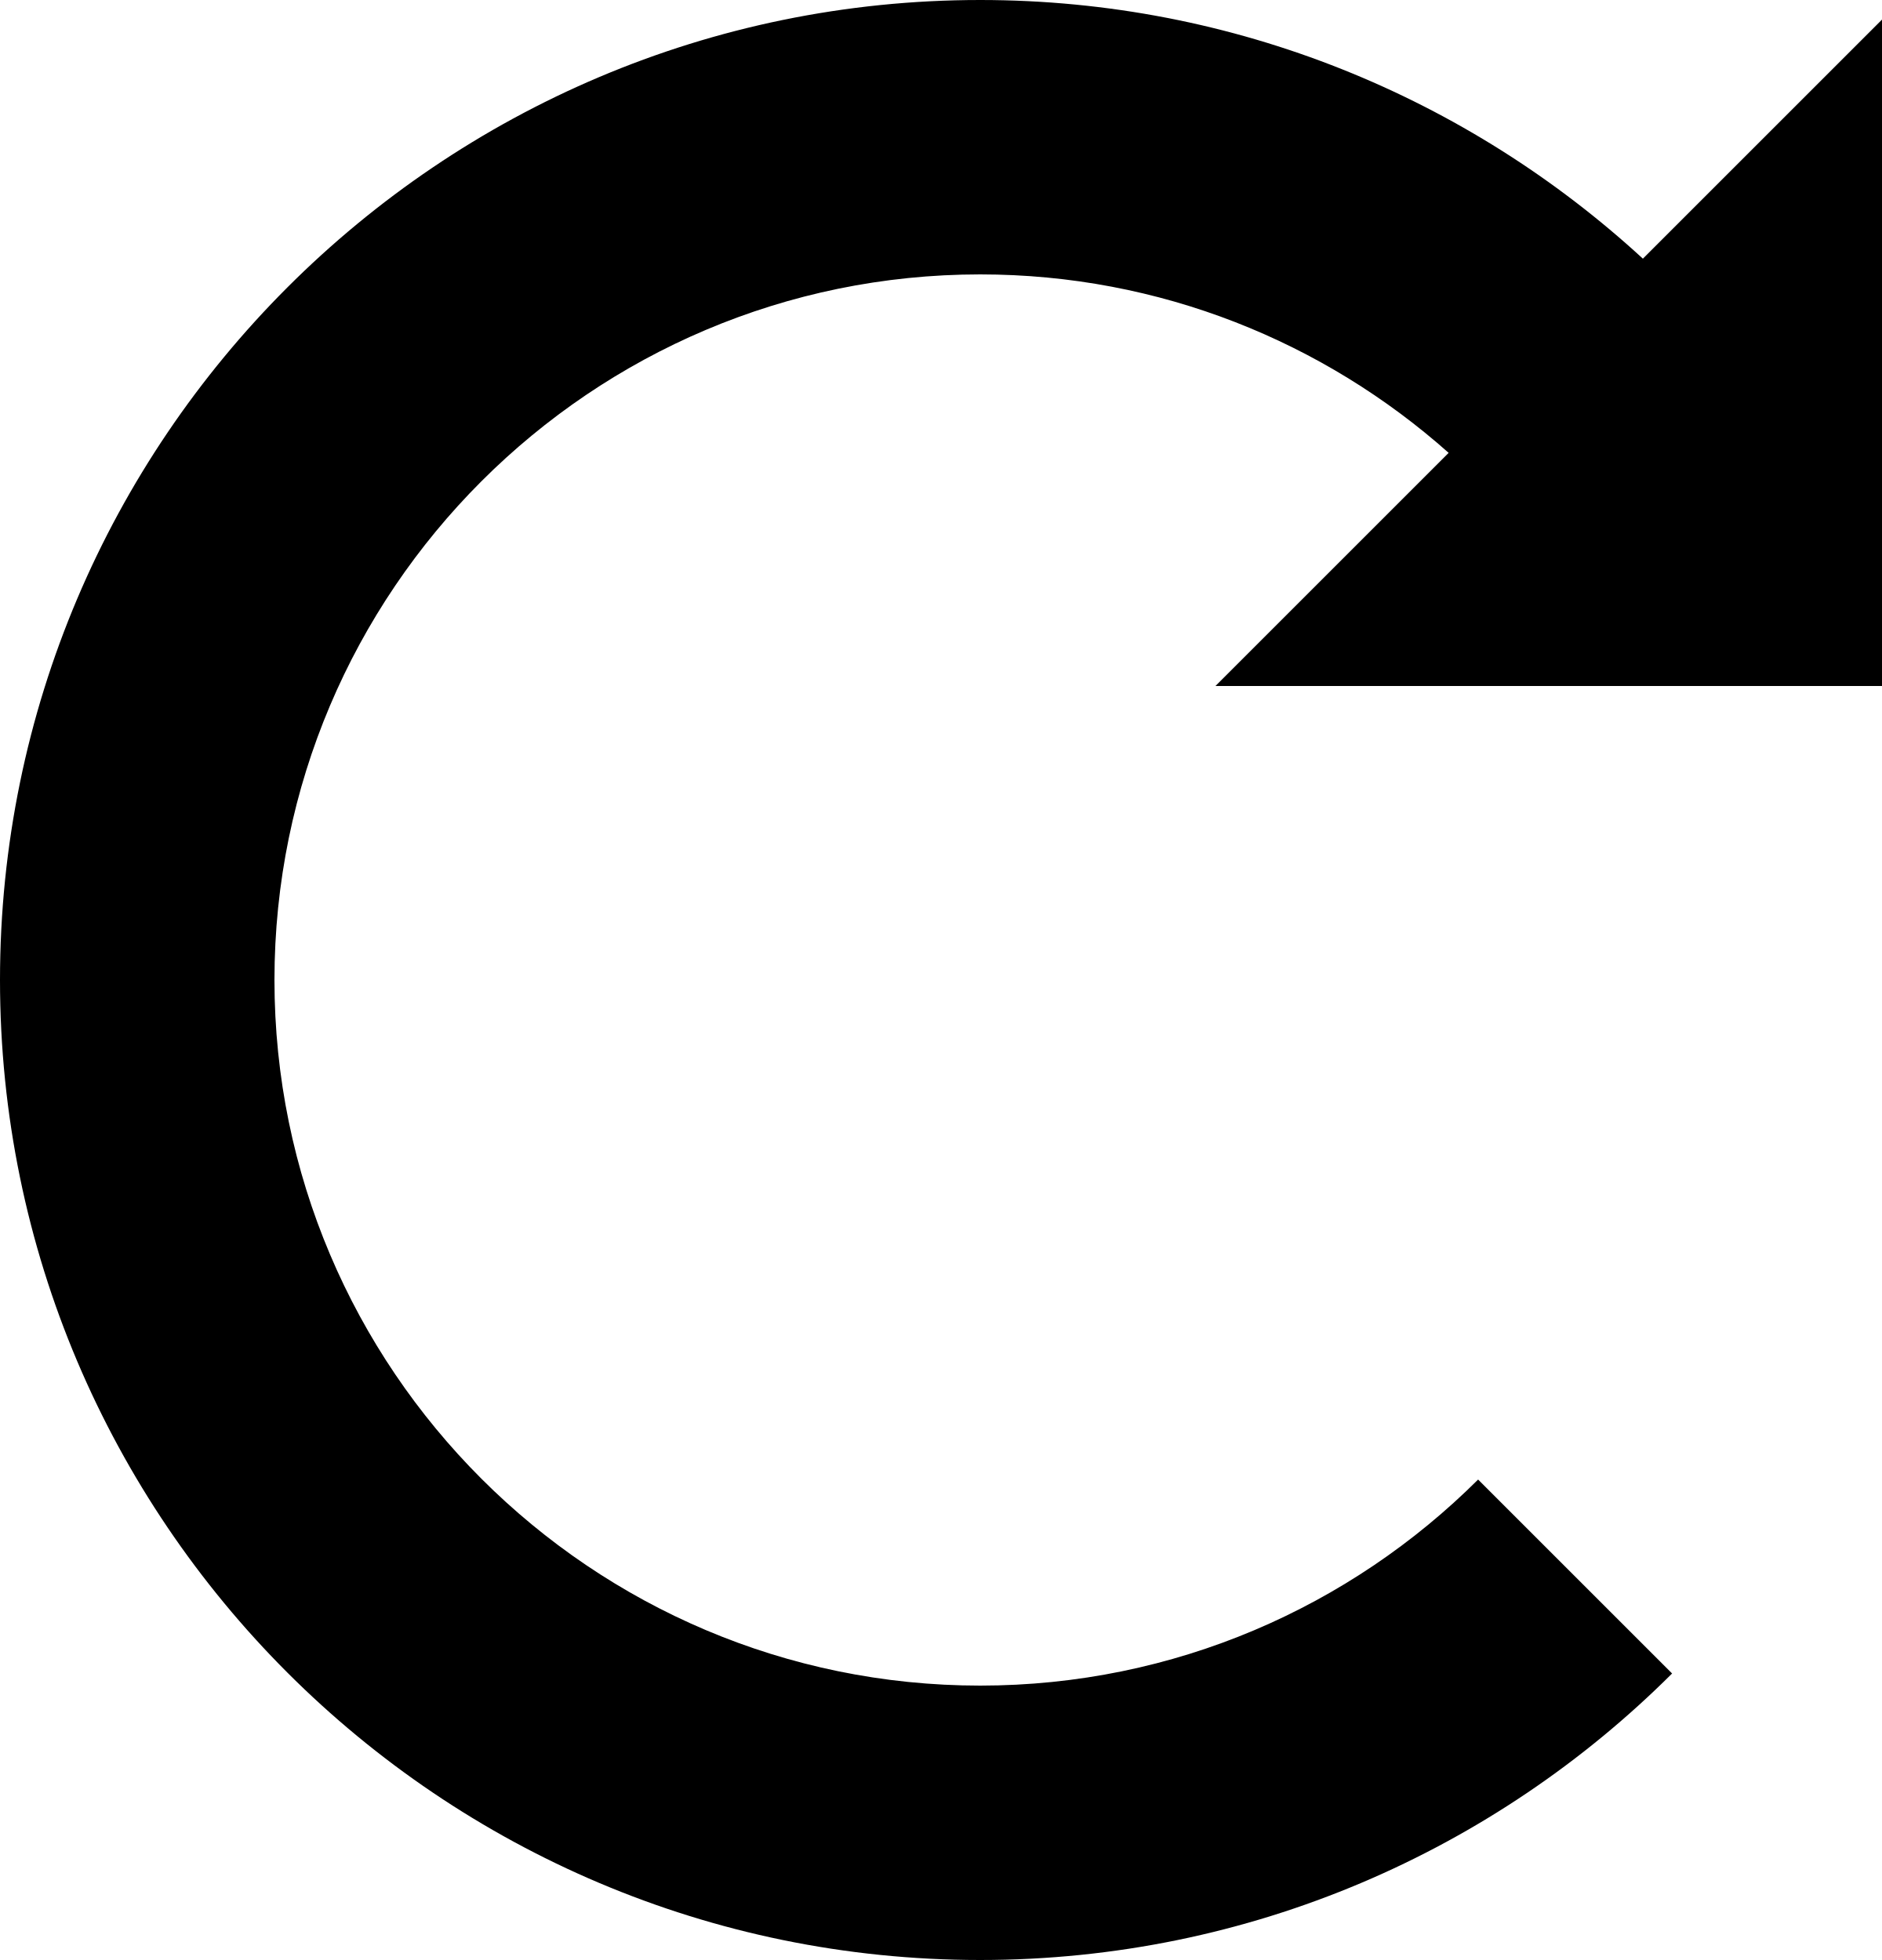
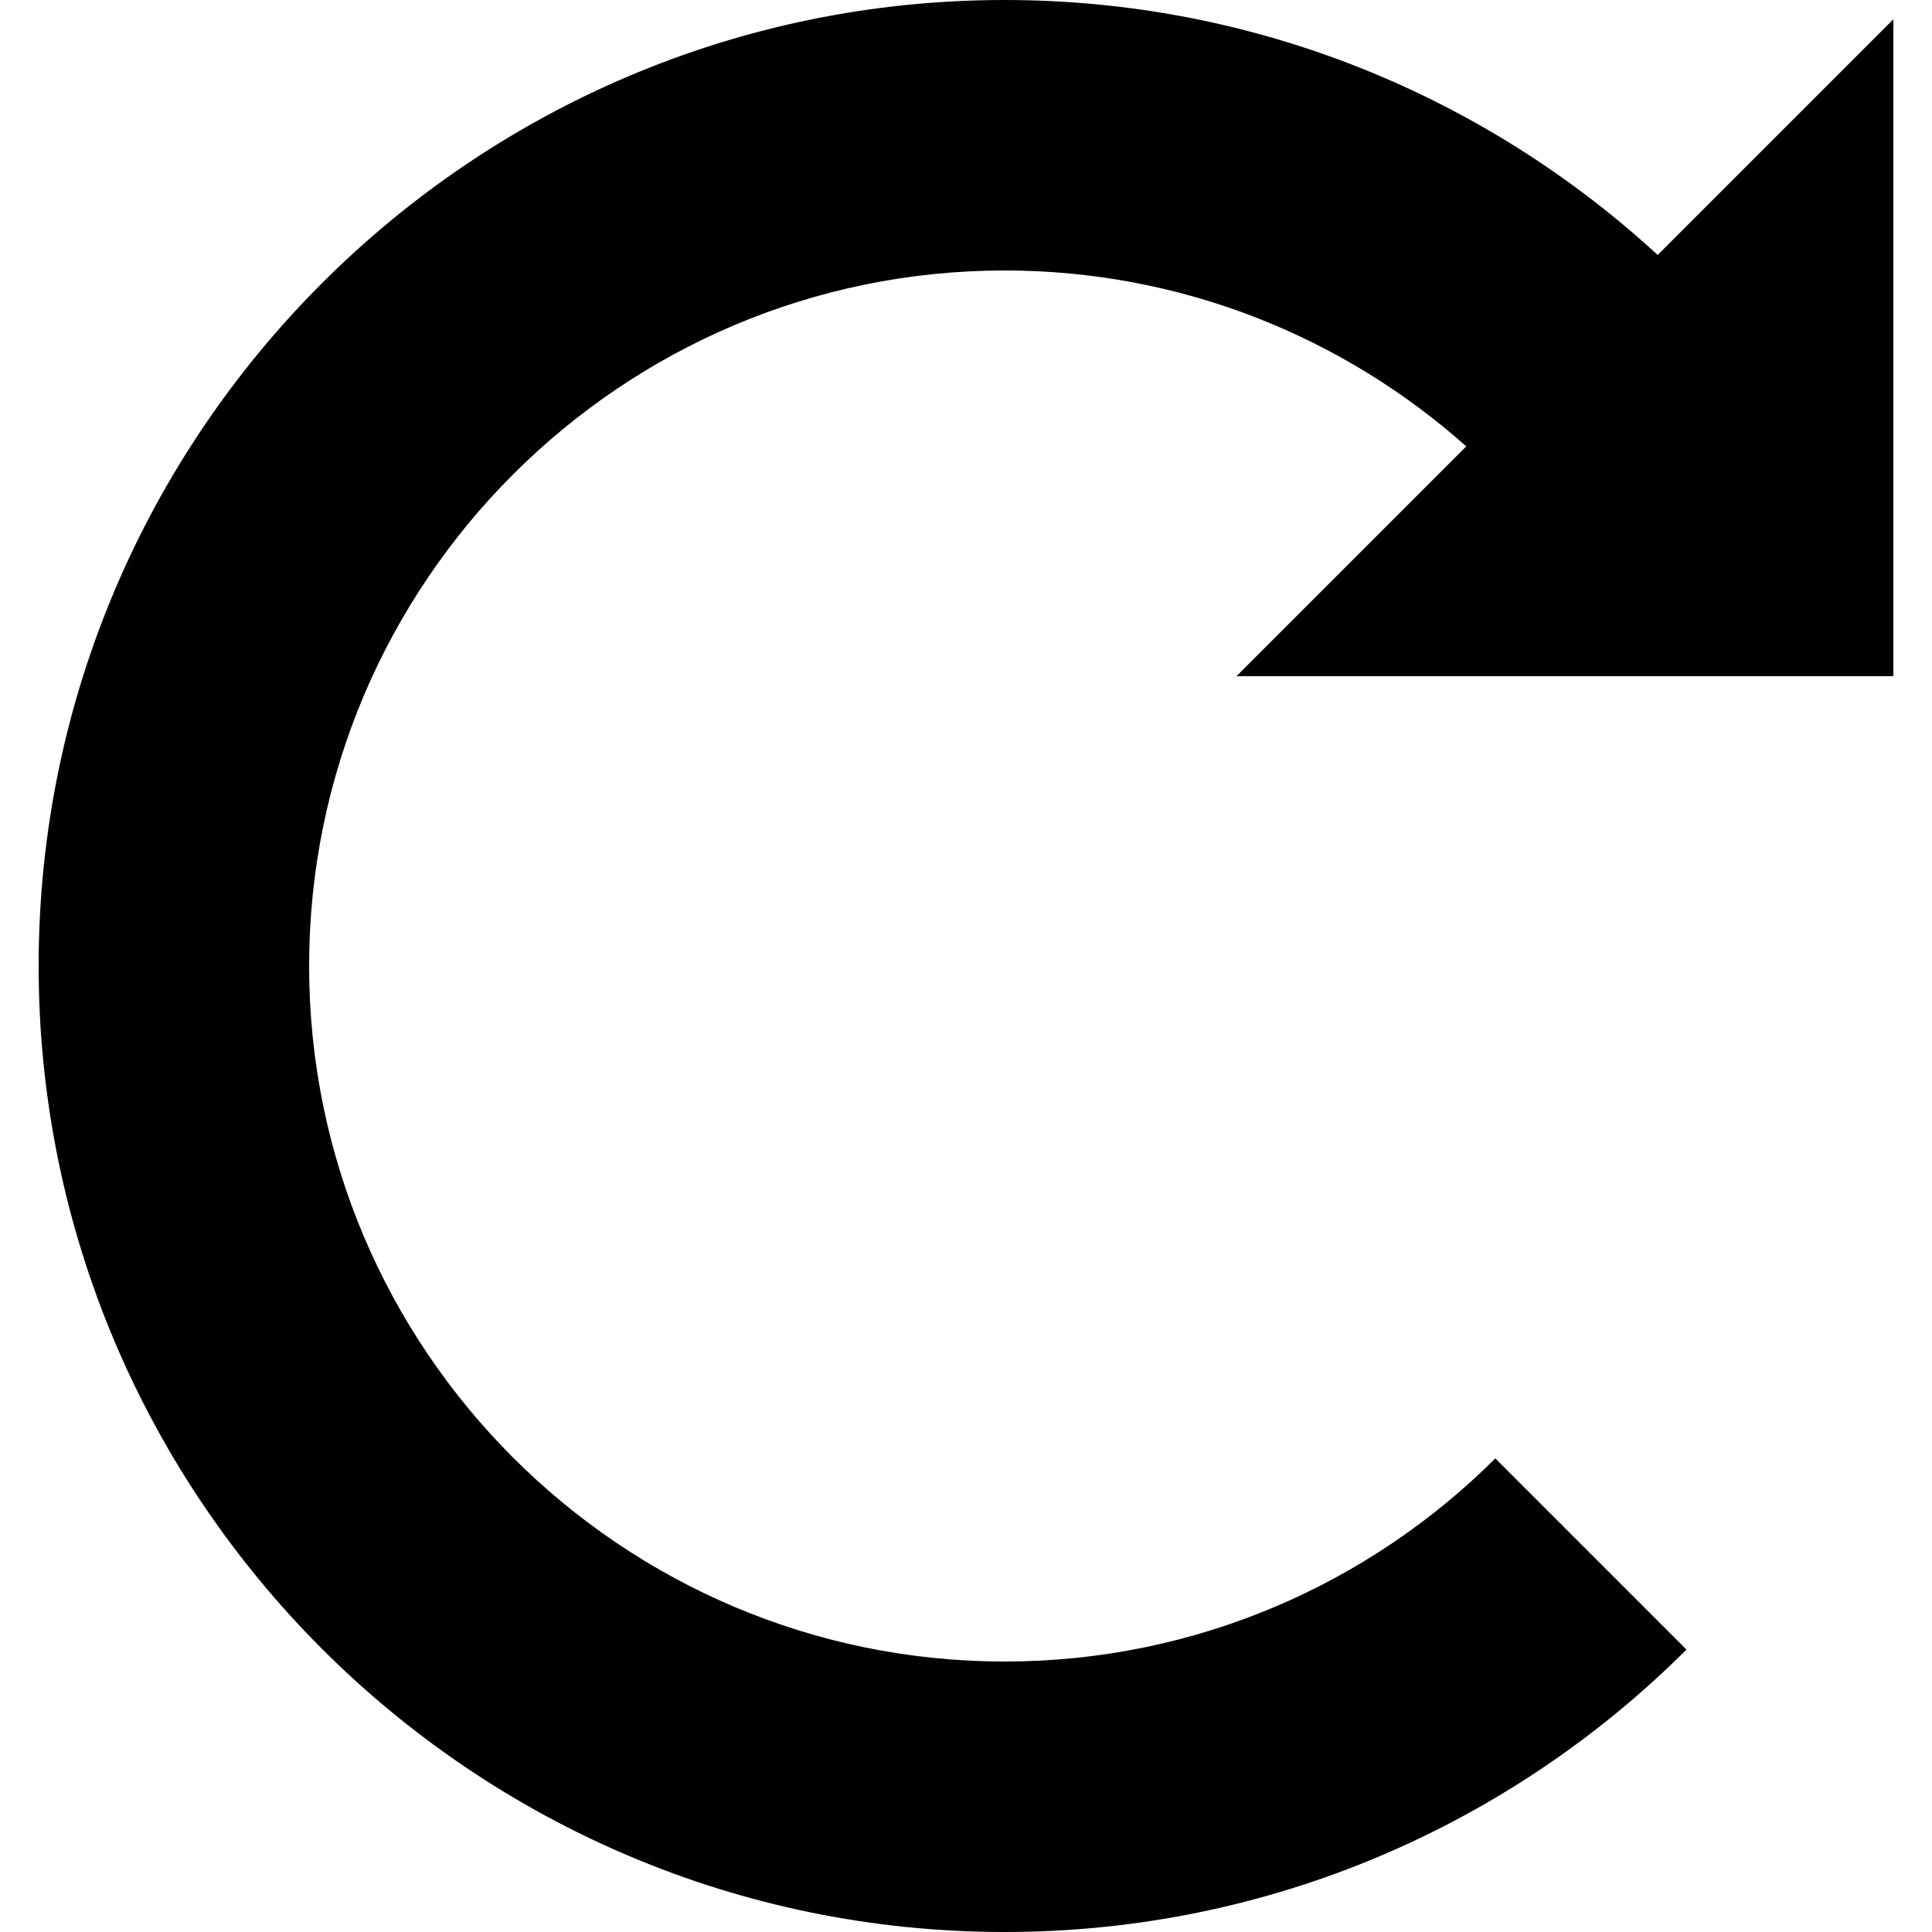
- <svg xmlns="http://www.w3.org/2000/svg" version="1.1" id="Layer_1" x="0px" y="0px" width="96px" height="100px" viewBox="0 0 96 100" enable-background="new 0 0 96 100" xml:space="preserve">
-   <path d="M83.803,13.197C74.896,5.009,63.023,0,50,0C22.43,0,0,22.43,0,50s22.43,50,50,50c13.763,0,26.243-5.59,35.293-14.618  l-9.895-9.895C68.883,81.979,59.902,86,50,86c-19.851,0-36-16.149-36-36s16.149-36,36-36c9.164,0,17.533,3.447,23.895,9.105L62,35  h20.713H96v-4.586V1L83.803,13.197z" />
+ <svg xmlns="http://www.w3.org/2000/svg" version="1.1" id="Layer_1" x="0px" y="0px" width="100" height="100" viewBox="0 0 100 100" enable-background="new 0 0 96 100" xml:space="preserve">
+   <defs id="defs3073" />
+   <path d="M 85.803,13.197 C 76.896,5.009 65.023,0 52,0 24.43,0 2,22.43 2,50 c 0,27.57 22.43,50 50,50 13.763,0 26.243,-5.59 35.293,-14.618 L 77.398,75.487 C 70.883,81.979 61.902,86 52,86 32.149,86 16,69.851 16,50 16,30.149 32.149,14 52,14 c 9.164,0 17.533,3.447 23.895,9.105 L 64,35 H 84.713 98 V 30.414 1 L 85.803,13.197 z" id="path3069" />
</svg>
